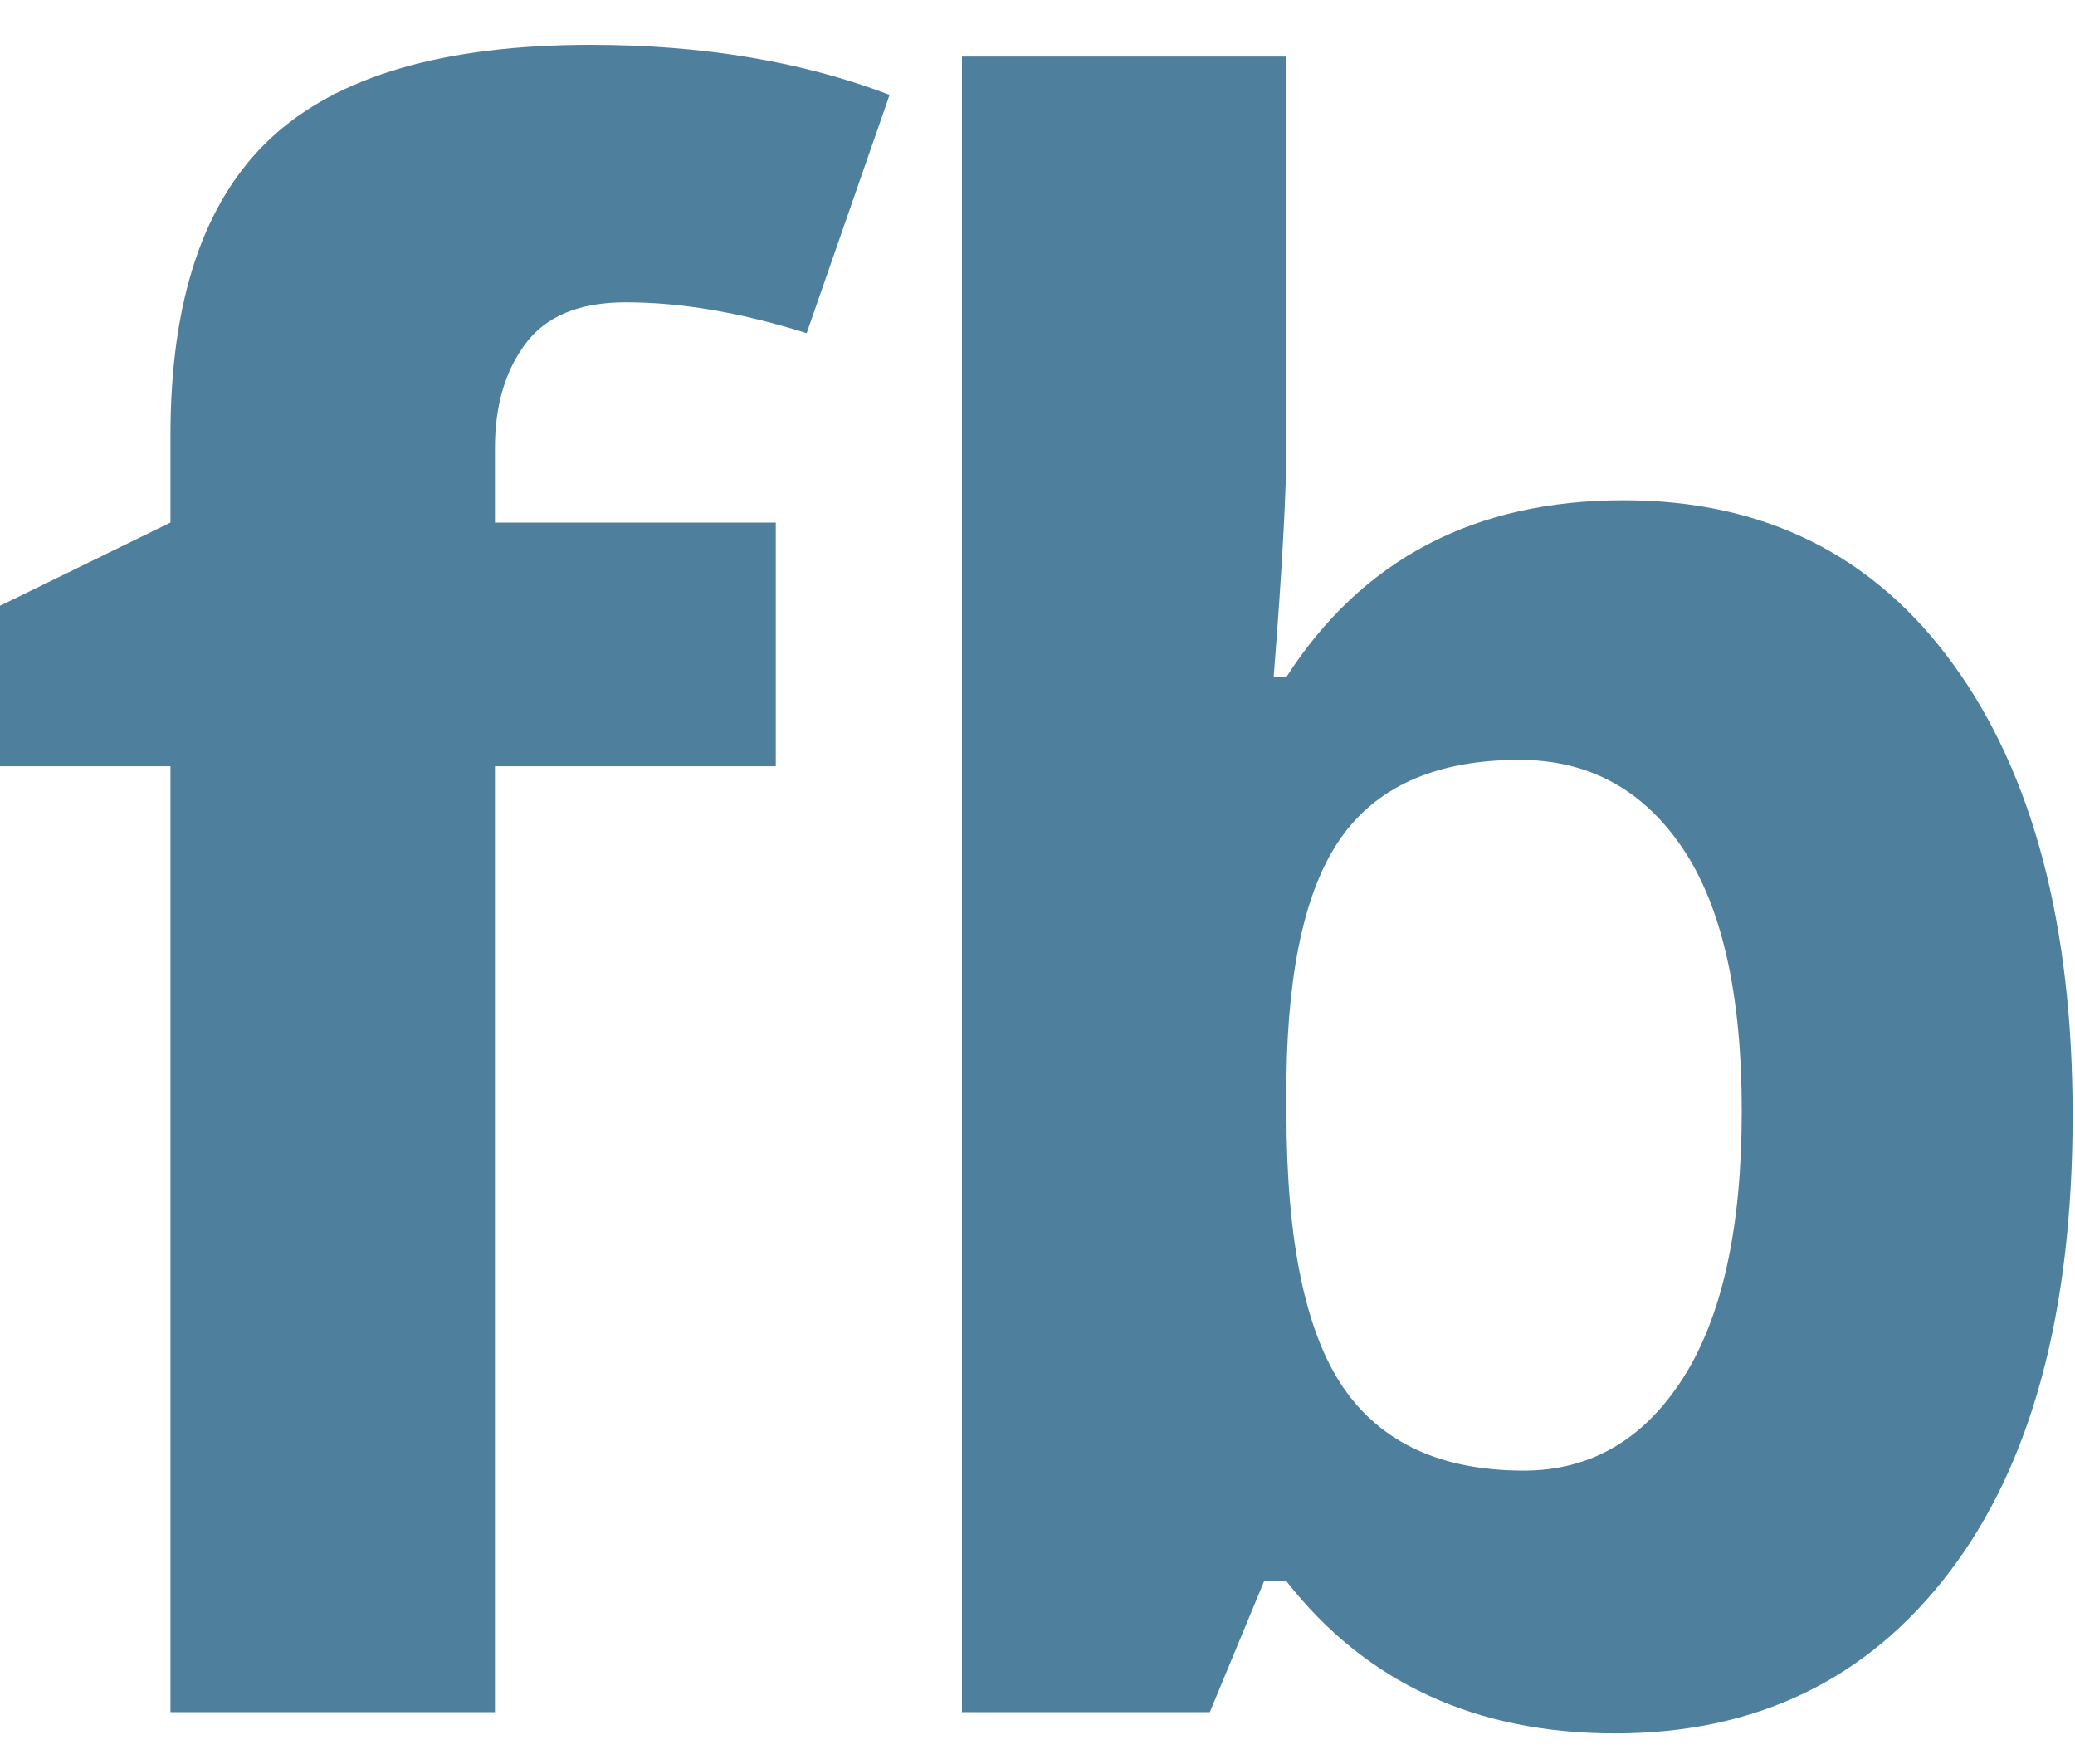
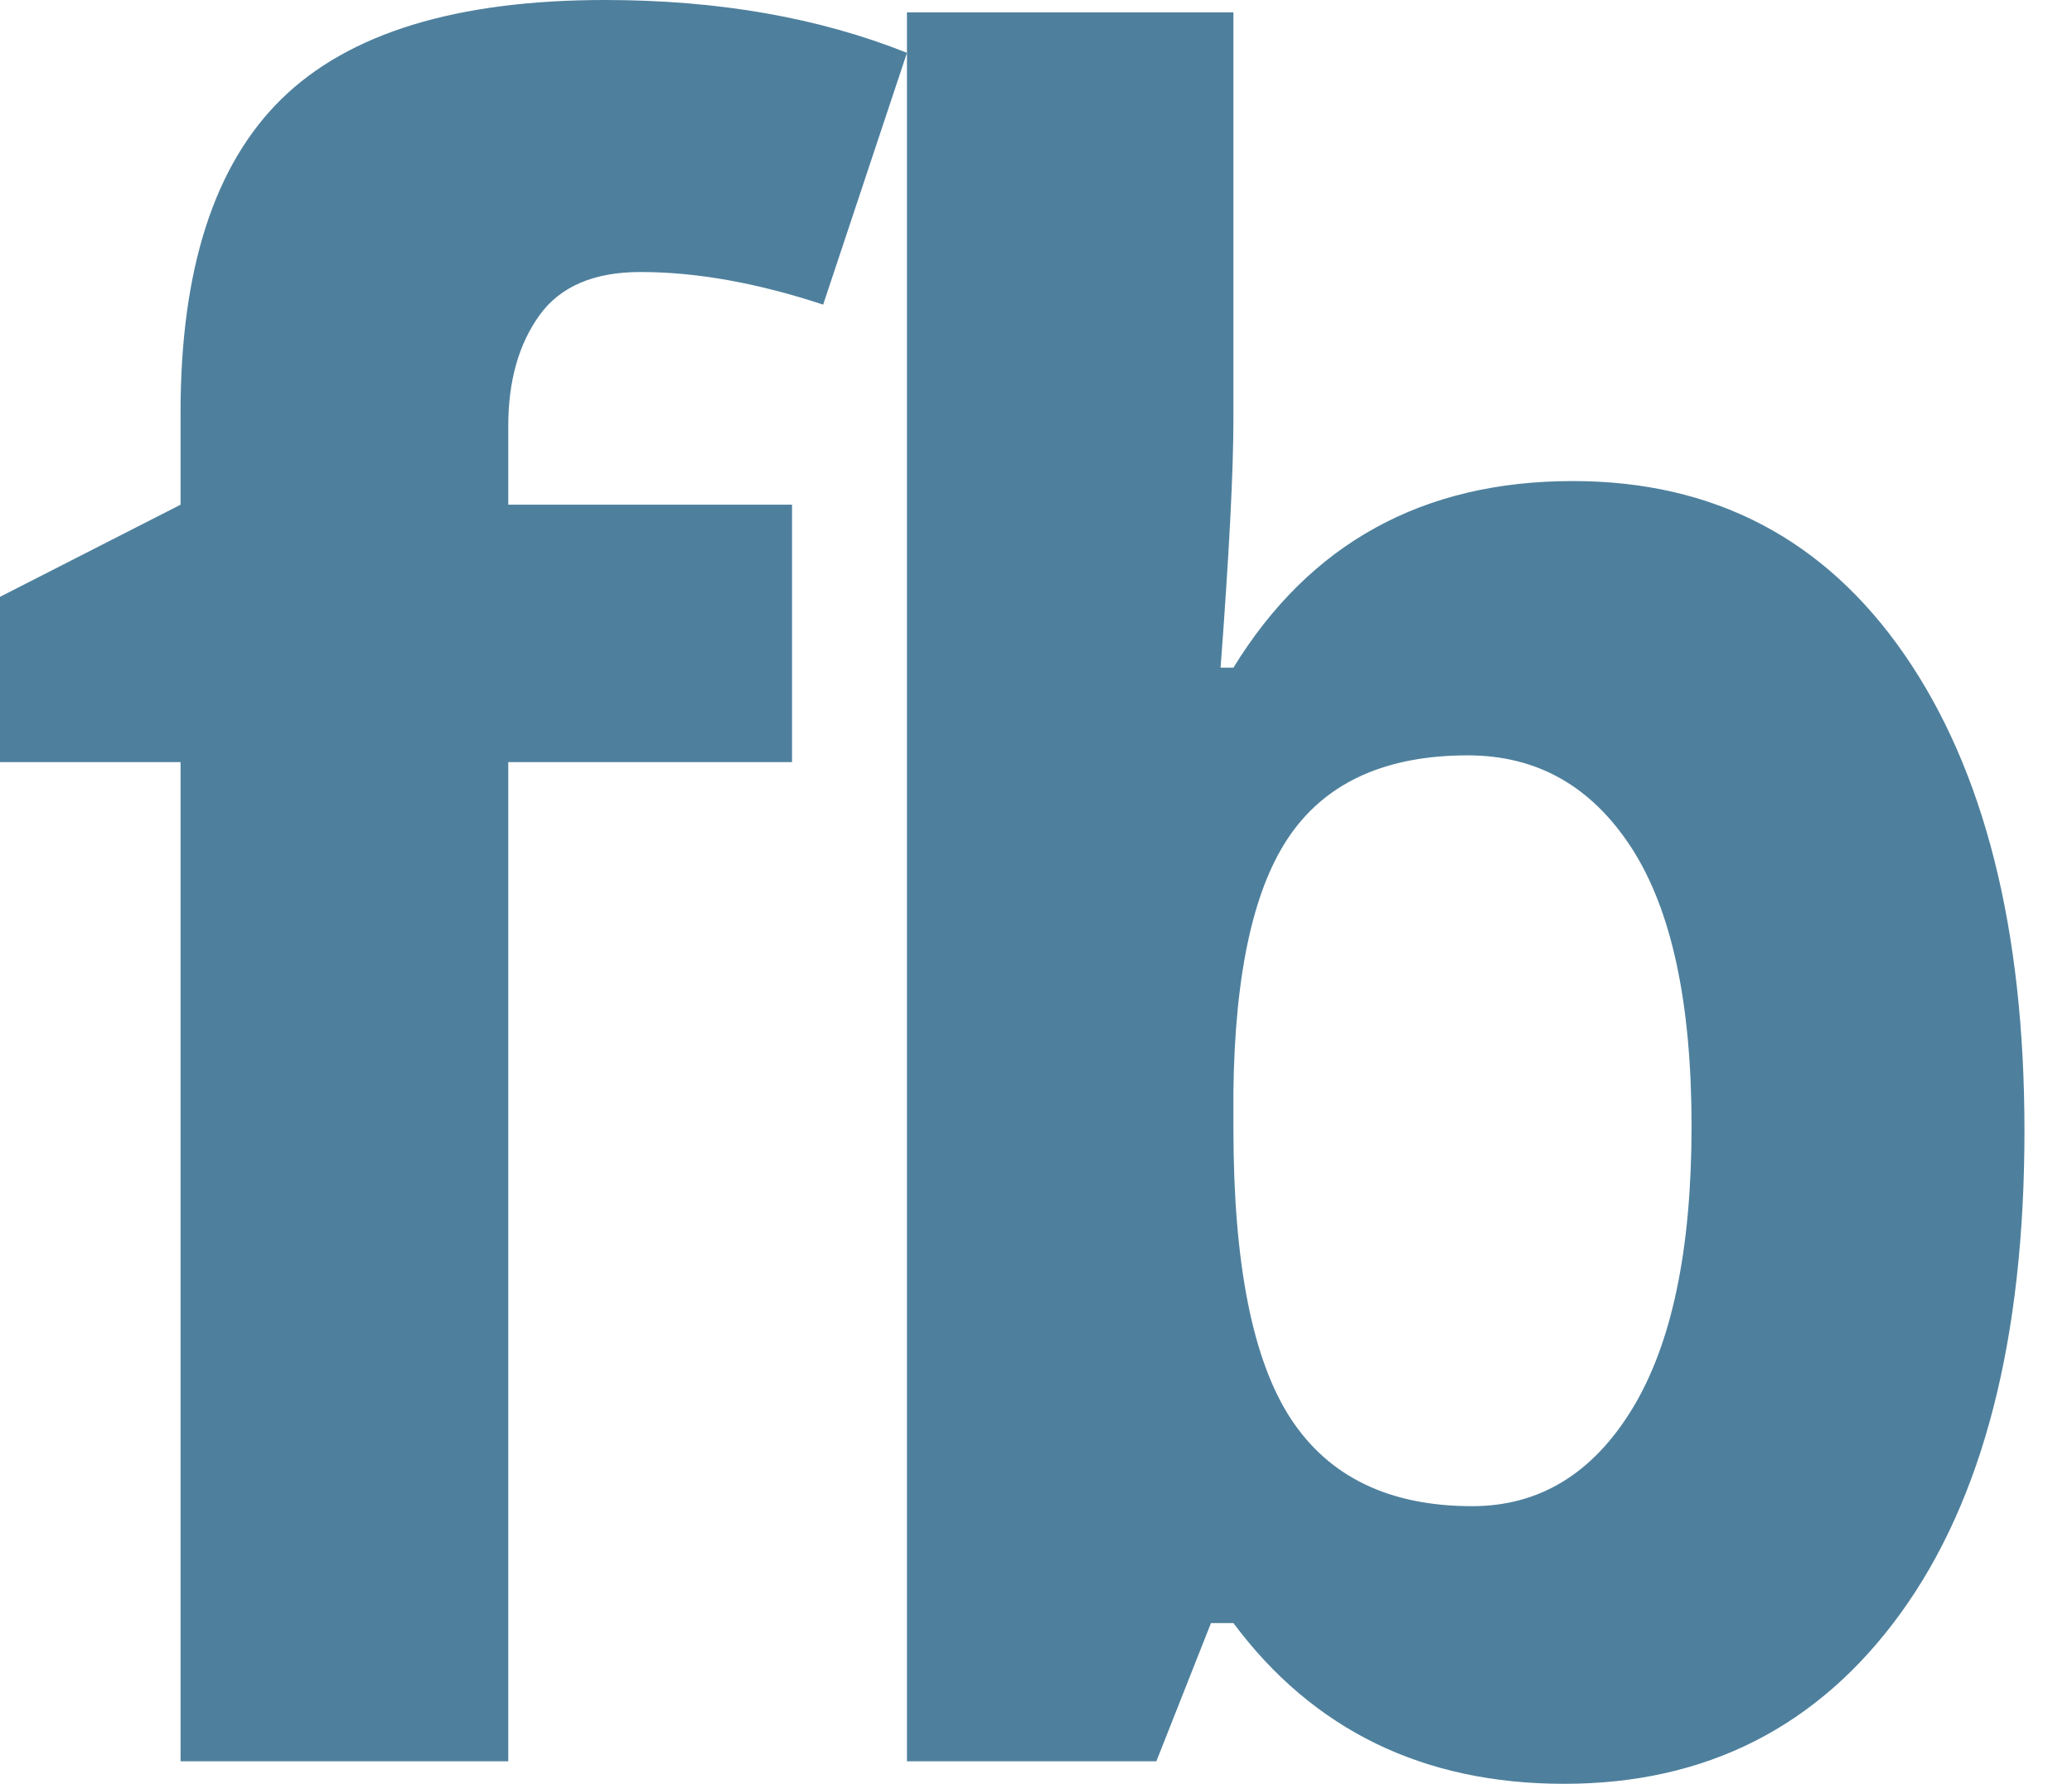
- <svg xmlns="http://www.w3.org/2000/svg" width="40px" height="34px" viewBox="0 0 40 34" version="1.1">
+ <svg xmlns="http://www.w3.org/2000/svg" width="36px" height="31px" viewBox="0 0 36 31" version="1.1">
  <defs />
  <g id="Symbols" stroke="none" stroke-width="1" fill="none" fill-rule="evenodd">
-     <g id="Artboard-2" transform="translate(0, -3)" fill="#4E809D">
-       <path d="M14.955,17.769 L9.541,17.769 L9.541,36 L3.286,36 L3.286,17.769 L-0.159,17.769 L-0.159,14.754 L3.286,13.072 L3.286,11.391 C3.286,8.779 3.929,6.872 5.214,5.669 C6.499,4.466 8.557,3.864 11.387,3.864 C13.547,3.864 15.468,4.186 17.149,4.828 L15.55,9.422 C14.292,9.025 13.13,8.827 12.063,8.827 C11.175,8.827 10.532,9.09 10.136,9.617 C9.739,10.143 9.541,10.816 9.541,11.637 L9.541,13.072 L14.955,13.072 L14.955,17.769 Z M31.3,12.642 C34.007,12.642 36.126,13.698 37.657,15.81 C39.188,17.922 39.954,20.817 39.954,24.495 C39.954,28.282 39.165,31.215 37.585,33.293 C36.006,35.371 33.856,36.41 31.136,36.41 C28.442,36.41 26.33,35.433 24.799,33.478 L24.368,33.478 L23.322,36 L18.544,36 L18.544,4.09 L24.799,4.09 L24.799,11.514 C24.799,12.457 24.717,13.968 24.553,16.046 L24.799,16.046 C26.262,13.776 28.429,12.642 31.3,12.642 L31.3,12.642 Z M29.29,17.646 C27.745,17.646 26.617,18.121 25.906,19.071 C25.195,20.021 24.826,21.59 24.799,23.777 L24.799,24.454 C24.799,26.915 25.165,28.679 25.896,29.745 C26.627,30.812 27.786,31.345 29.372,31.345 C30.657,31.345 31.679,30.753 32.438,29.571 C33.197,28.388 33.576,26.669 33.576,24.413 C33.576,22.157 33.193,20.465 32.428,19.337 C31.662,18.209 30.616,17.646 29.29,17.646 L29.29,17.646 Z" id="subs-fb" />
+     <g id="Artboard-2" transform="translate(-2, -5)" fill="#4E809D">
+       <path d="M15.761,18.244 L10.831,18.244 L10.831,35.609 L5.137,35.609 L5.137,18.244 L2,18.244 L2,15.372 L5.137,13.771 L5.137,12.169 C5.137,9.682 5.722,7.865 6.892,6.719 C8.062,5.573 9.935,5 12.512,5 C14.478,5 16.227,5.306 17.758,5.918 L16.302,10.294 C15.157,9.916 14.099,9.727 13.128,9.727 C12.319,9.727 11.734,9.978 11.373,10.479 C11.012,10.981 10.831,11.622 10.831,12.403 L10.831,13.771 L15.761,13.771 L15.761,18.244 Z M29.326,13.36 C31.781,13.36 33.702,14.366 35.091,16.378 C36.479,18.39 37.174,21.148 37.174,24.651 C37.174,28.258 36.458,31.051 35.026,33.031 C33.594,35.01 31.644,36 29.177,36 C26.734,36 24.819,35.069 23.43,33.207 L23.04,33.207 L22.091,35.609 L17.758,35.609 L17.758,5.215 L23.43,5.215 L23.43,12.286 C23.43,13.185 23.356,14.624 23.207,16.603 L23.43,16.603 C24.757,14.441 26.722,13.36 29.326,13.36 L29.326,13.36 Z M27.503,18.127 C26.102,18.127 25.079,18.579 24.435,19.484 C23.79,20.389 23.455,21.884 23.43,23.967 L23.43,24.612 C23.43,26.956 23.762,28.636 24.425,29.652 C25.089,30.667 26.139,31.175 27.578,31.175 C28.743,31.175 29.67,30.612 30.358,29.486 C31.046,28.359 31.39,26.721 31.39,24.573 C31.39,22.424 31.043,20.813 30.349,19.738 C29.654,18.664 28.706,18.127 27.503,18.127 L27.503,18.127 Z" id="subs-fb" />
    </g>
  </g>
</svg>
